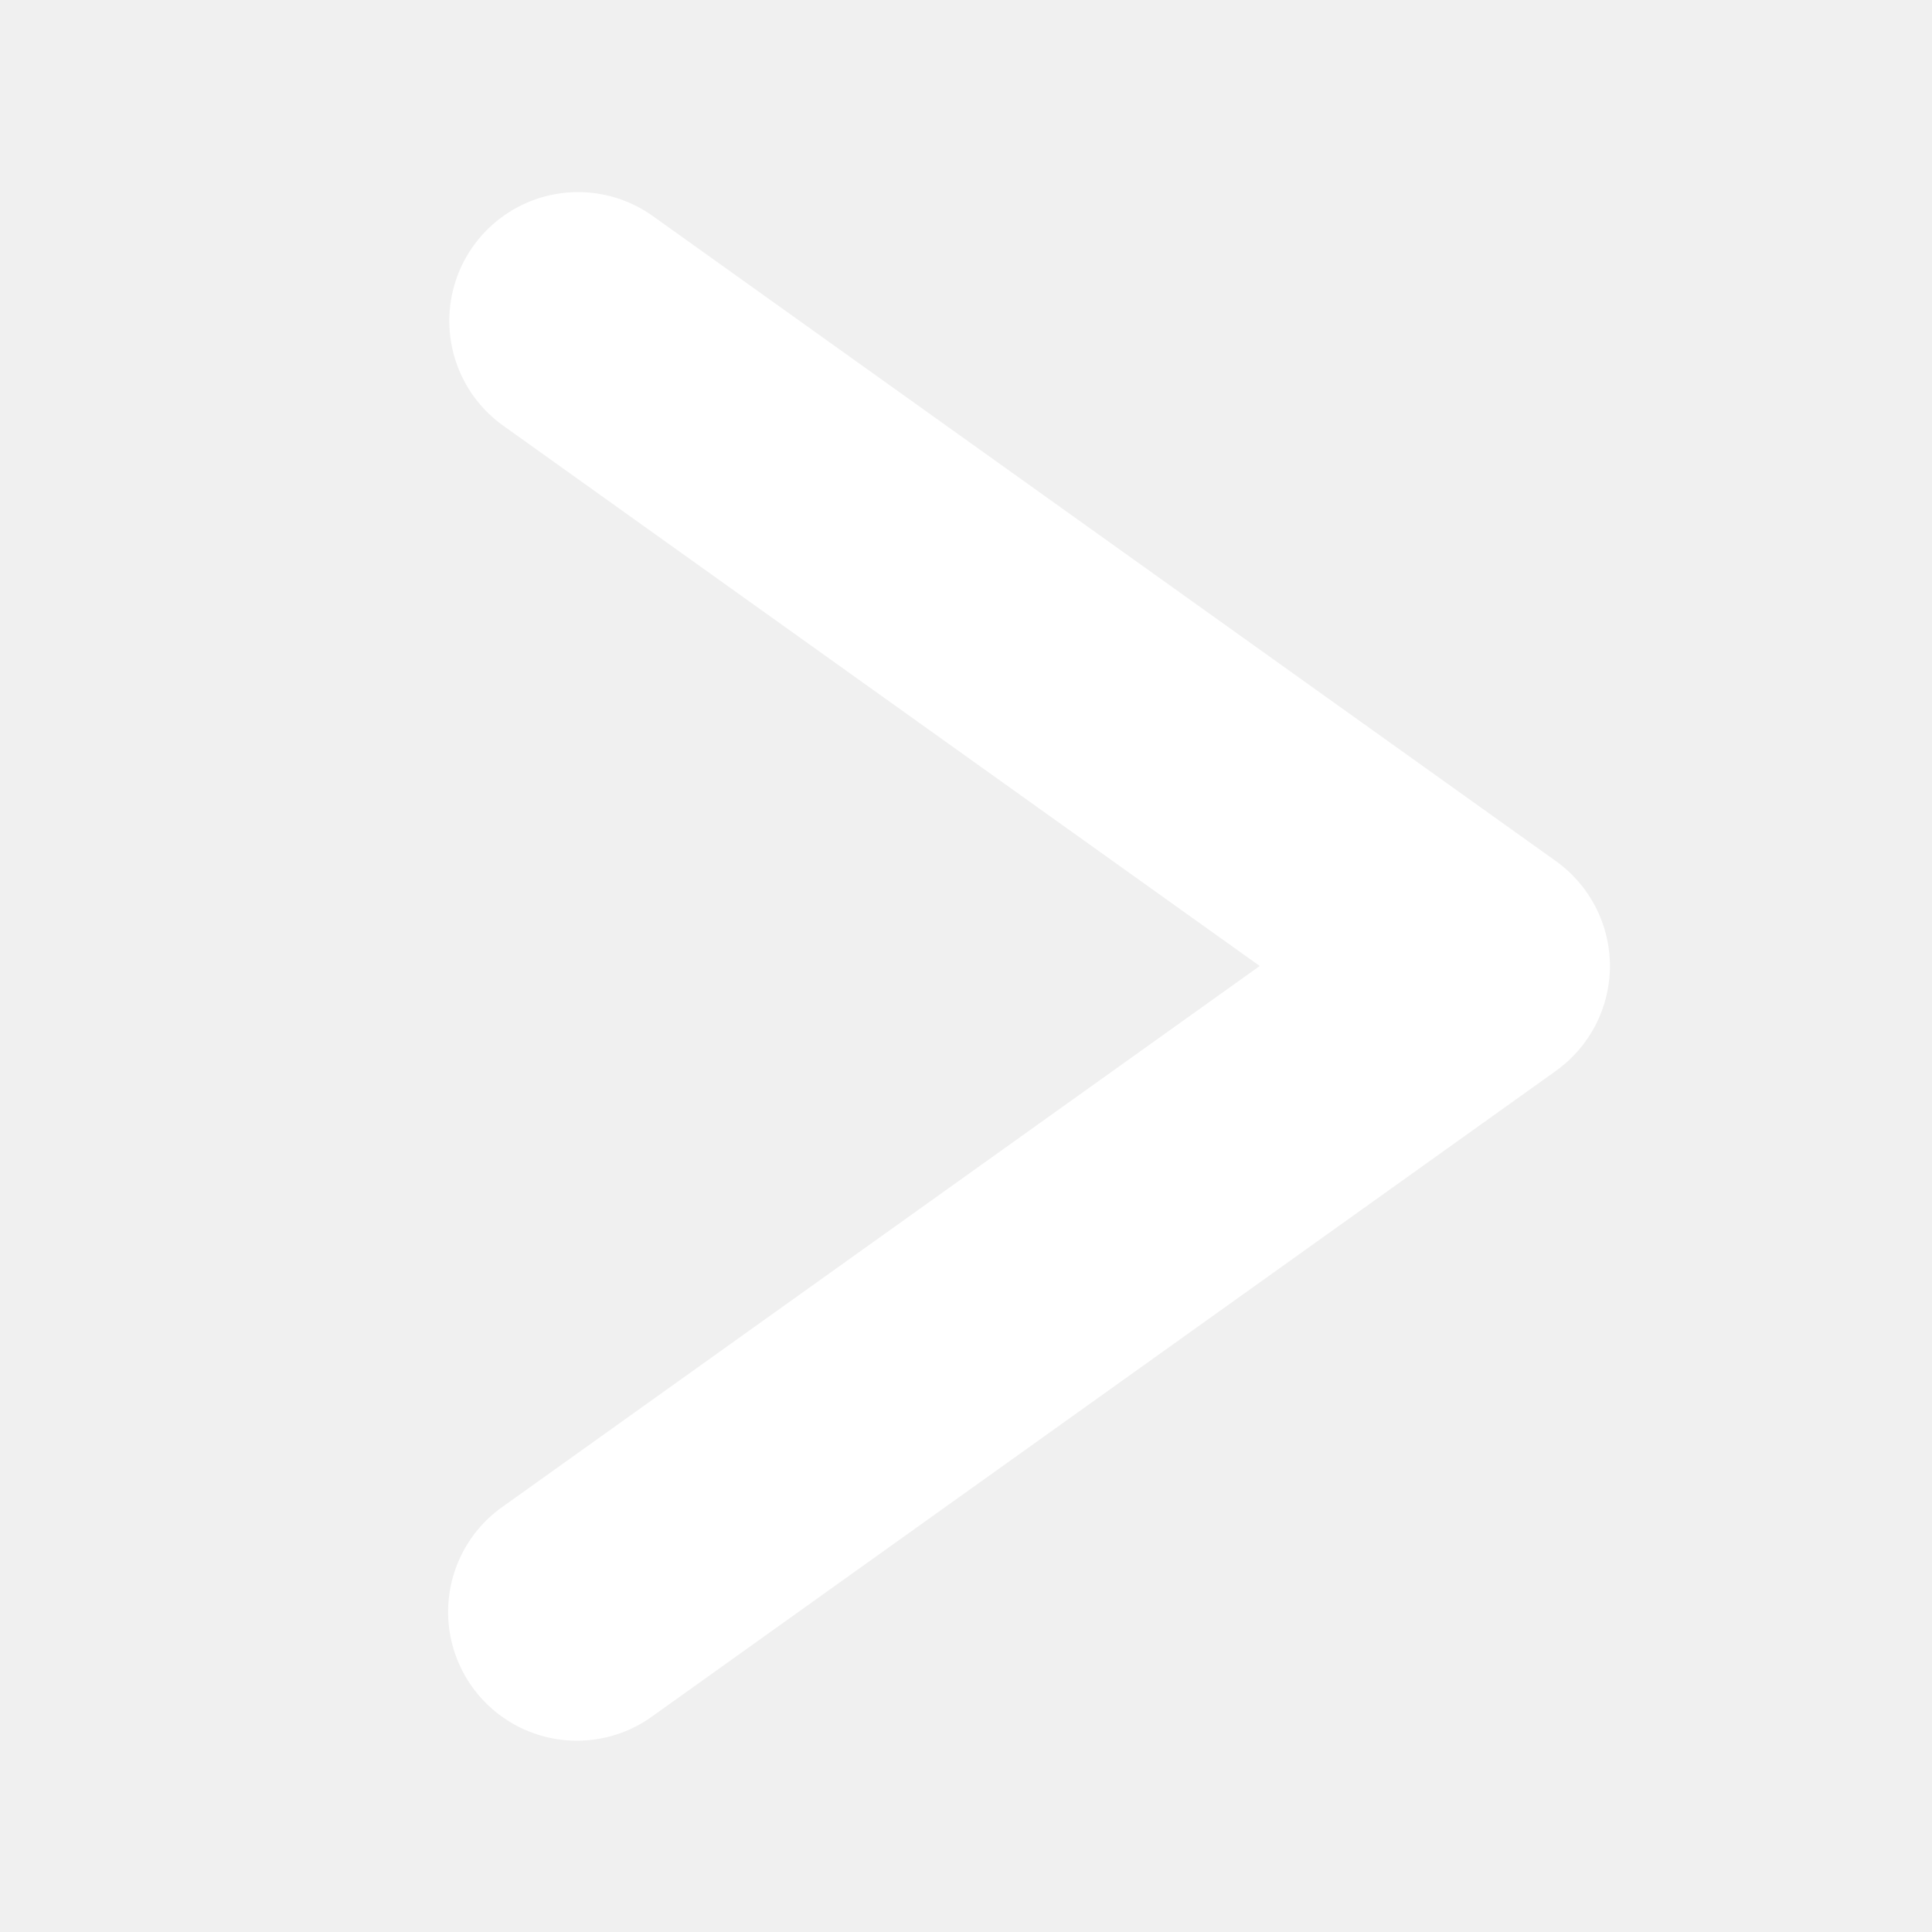
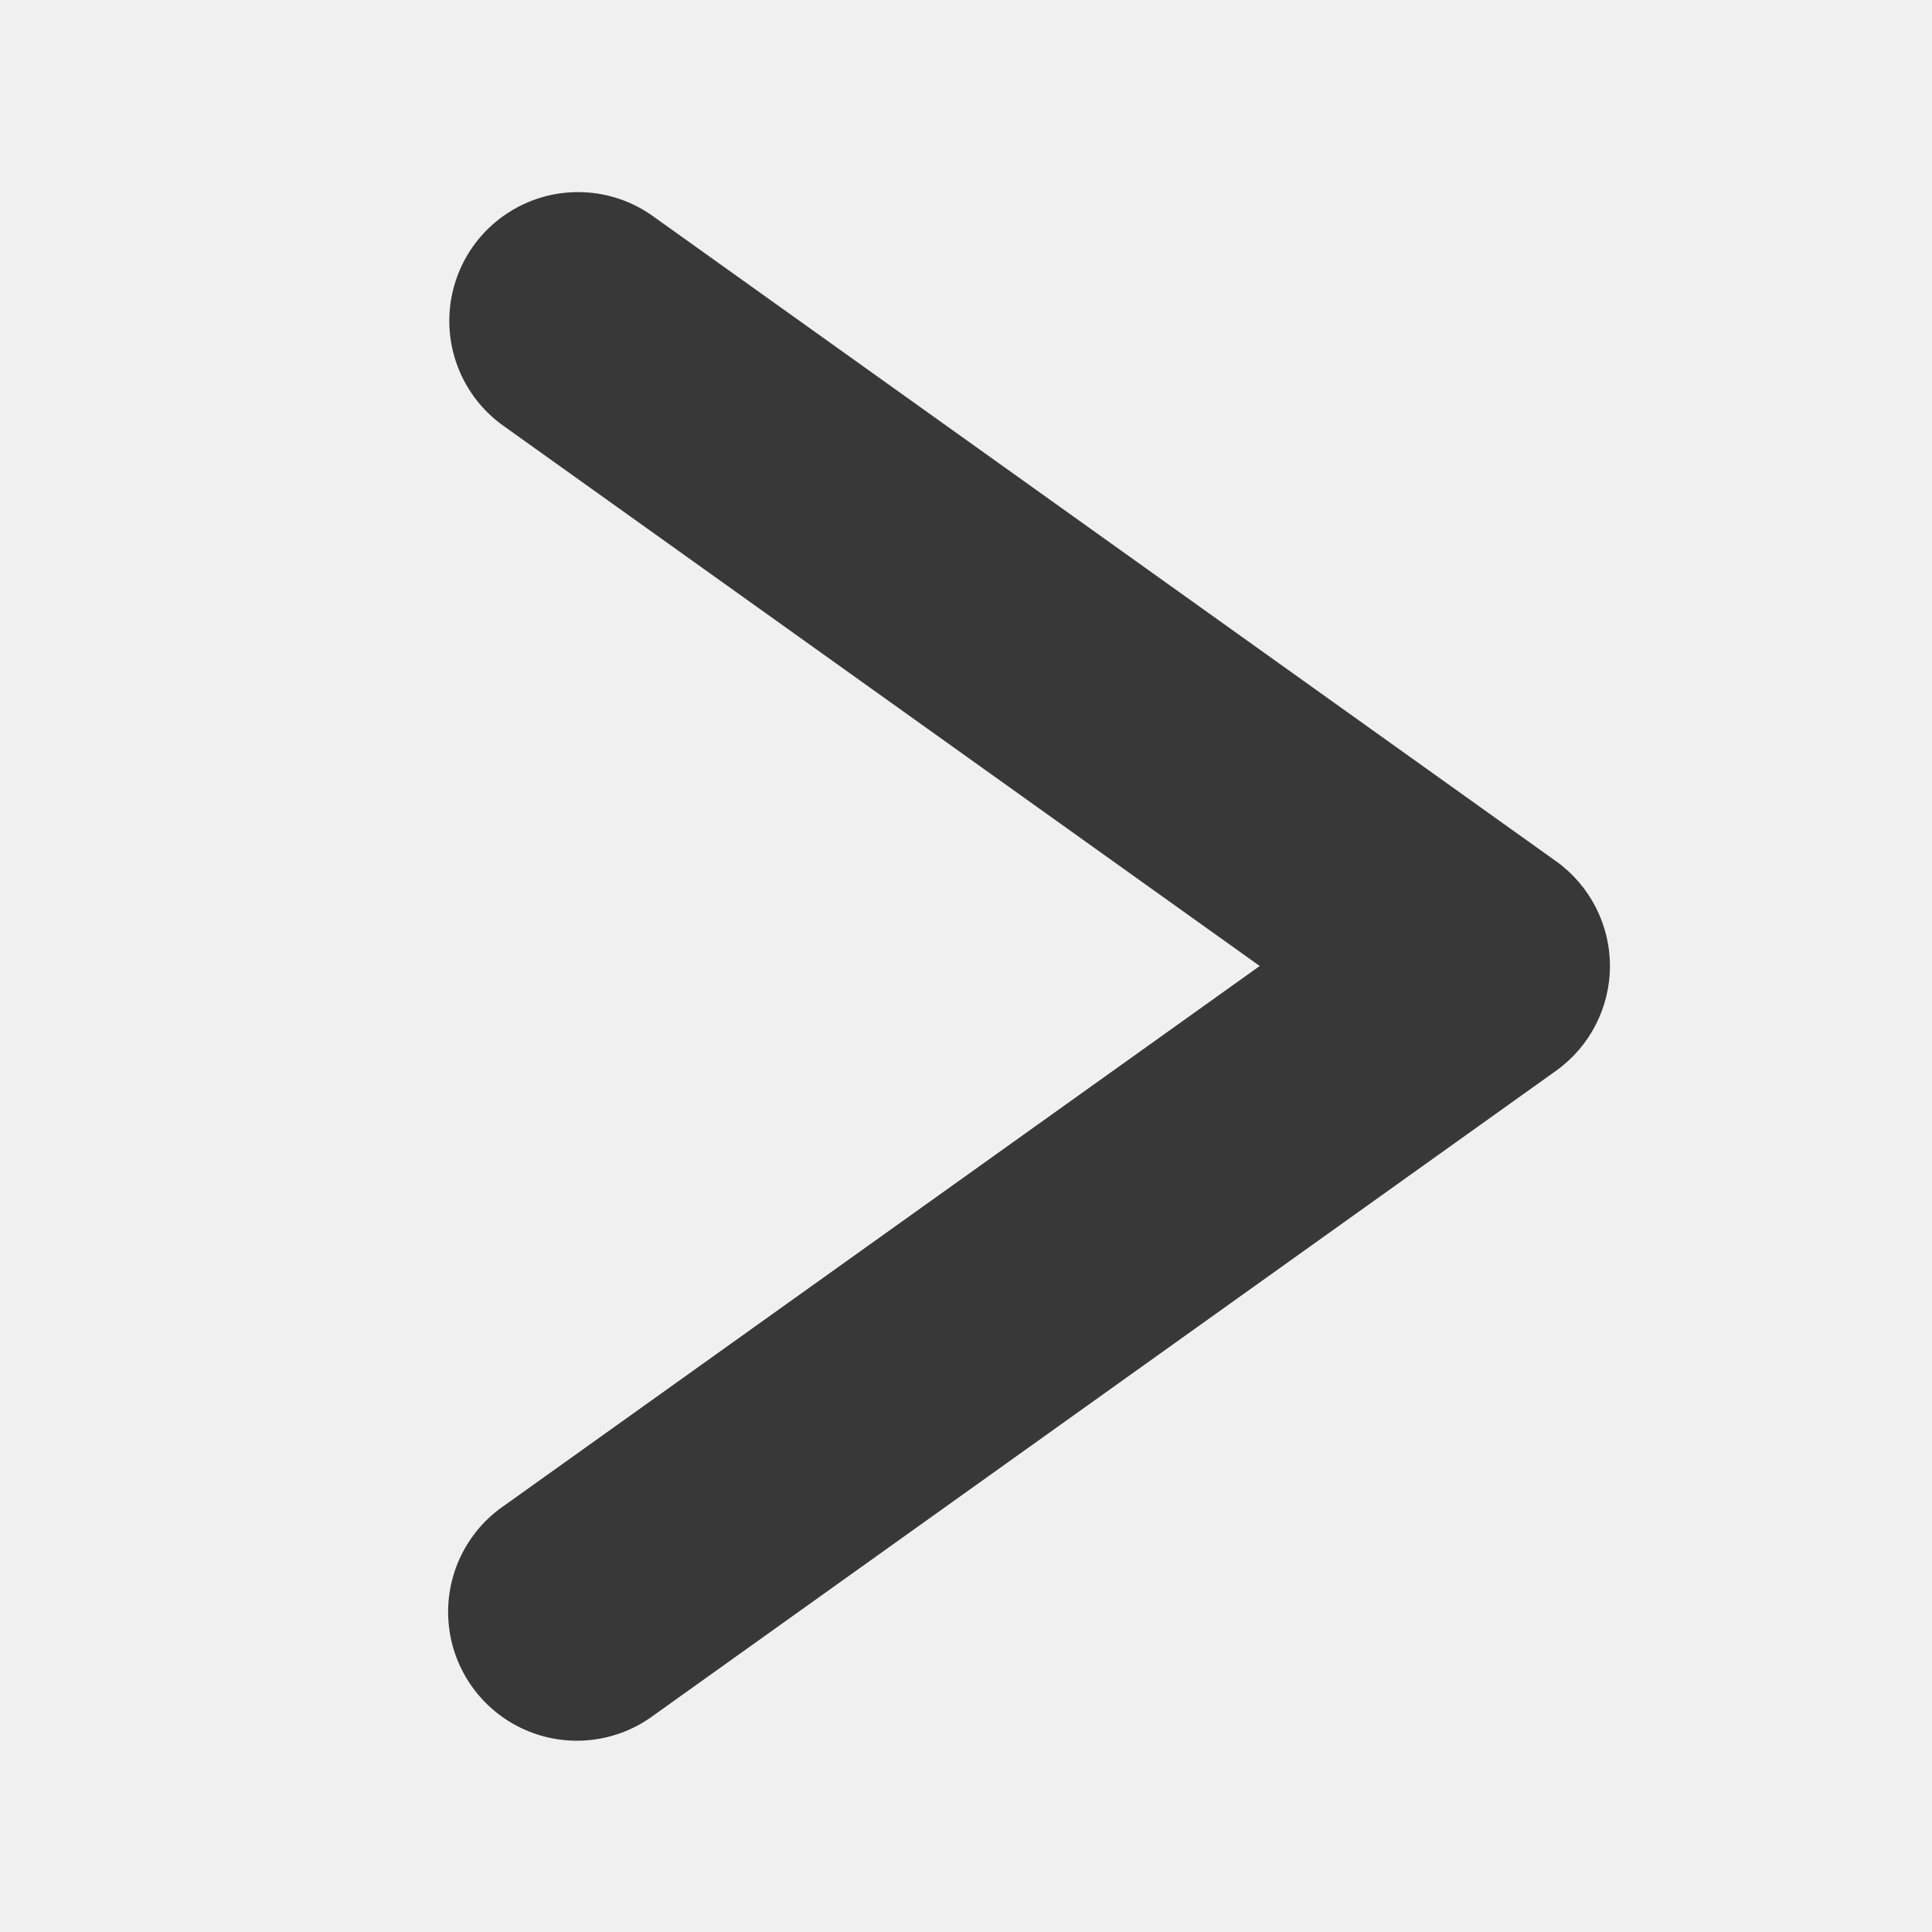
<svg xmlns="http://www.w3.org/2000/svg" viewBox="0 0 30 30">
-   <path d="M9.045 2.984 A 2 2 0 0 0 7.838 6.627L19.561 15L7.838 23.373 A 2 2 0 1 0 10.162 26.627L24.162 16.627 A 2 2 0 0 0 24.162 13.373L10.162 3.373 A 2 2 0 0 0 9.045 2.984 z" fill="#FFFFFF" />
+   <path d="M9.045 2.984 A 2 2 0 0 0 7.838 6.627L19.561 15L7.838 23.373 A 2 2 0 1 0 10.162 26.627L24.162 16.627 A 2 2 0 0 0 24.162 13.373L10.162 3.373 A 2 2 0 0 0 9.045 2.984 z" fill="#383838" />
</svg>
